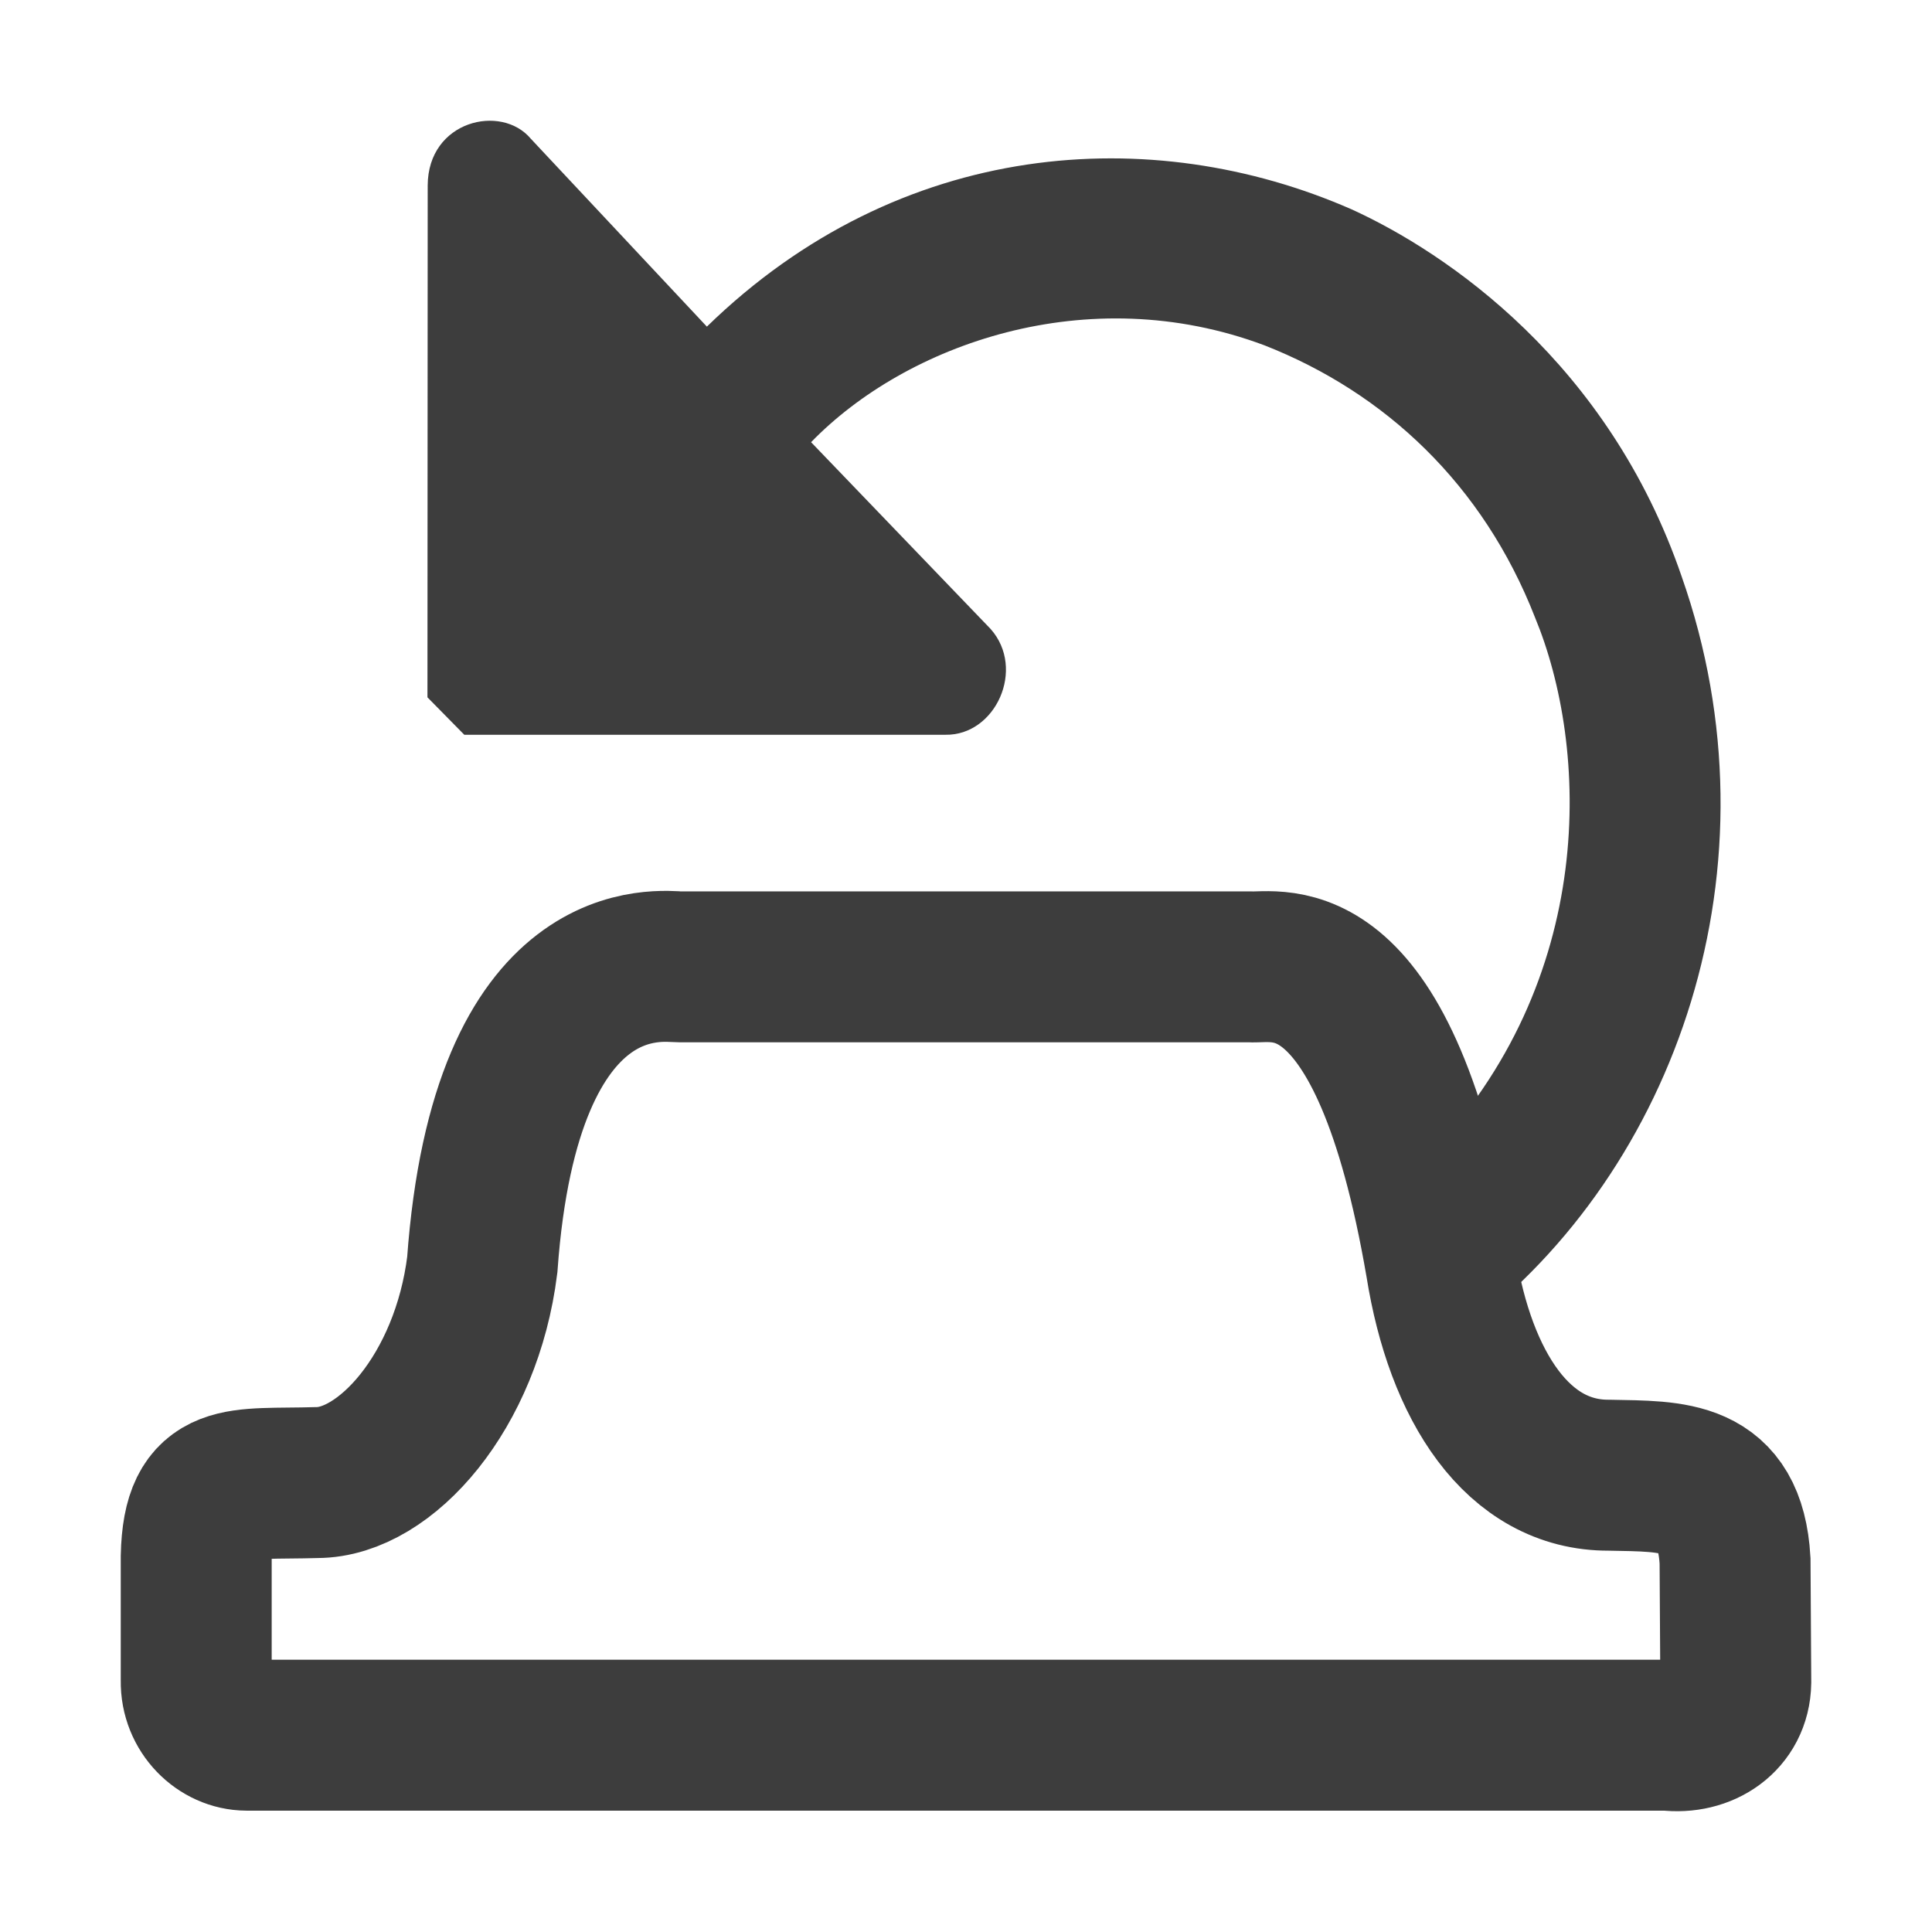
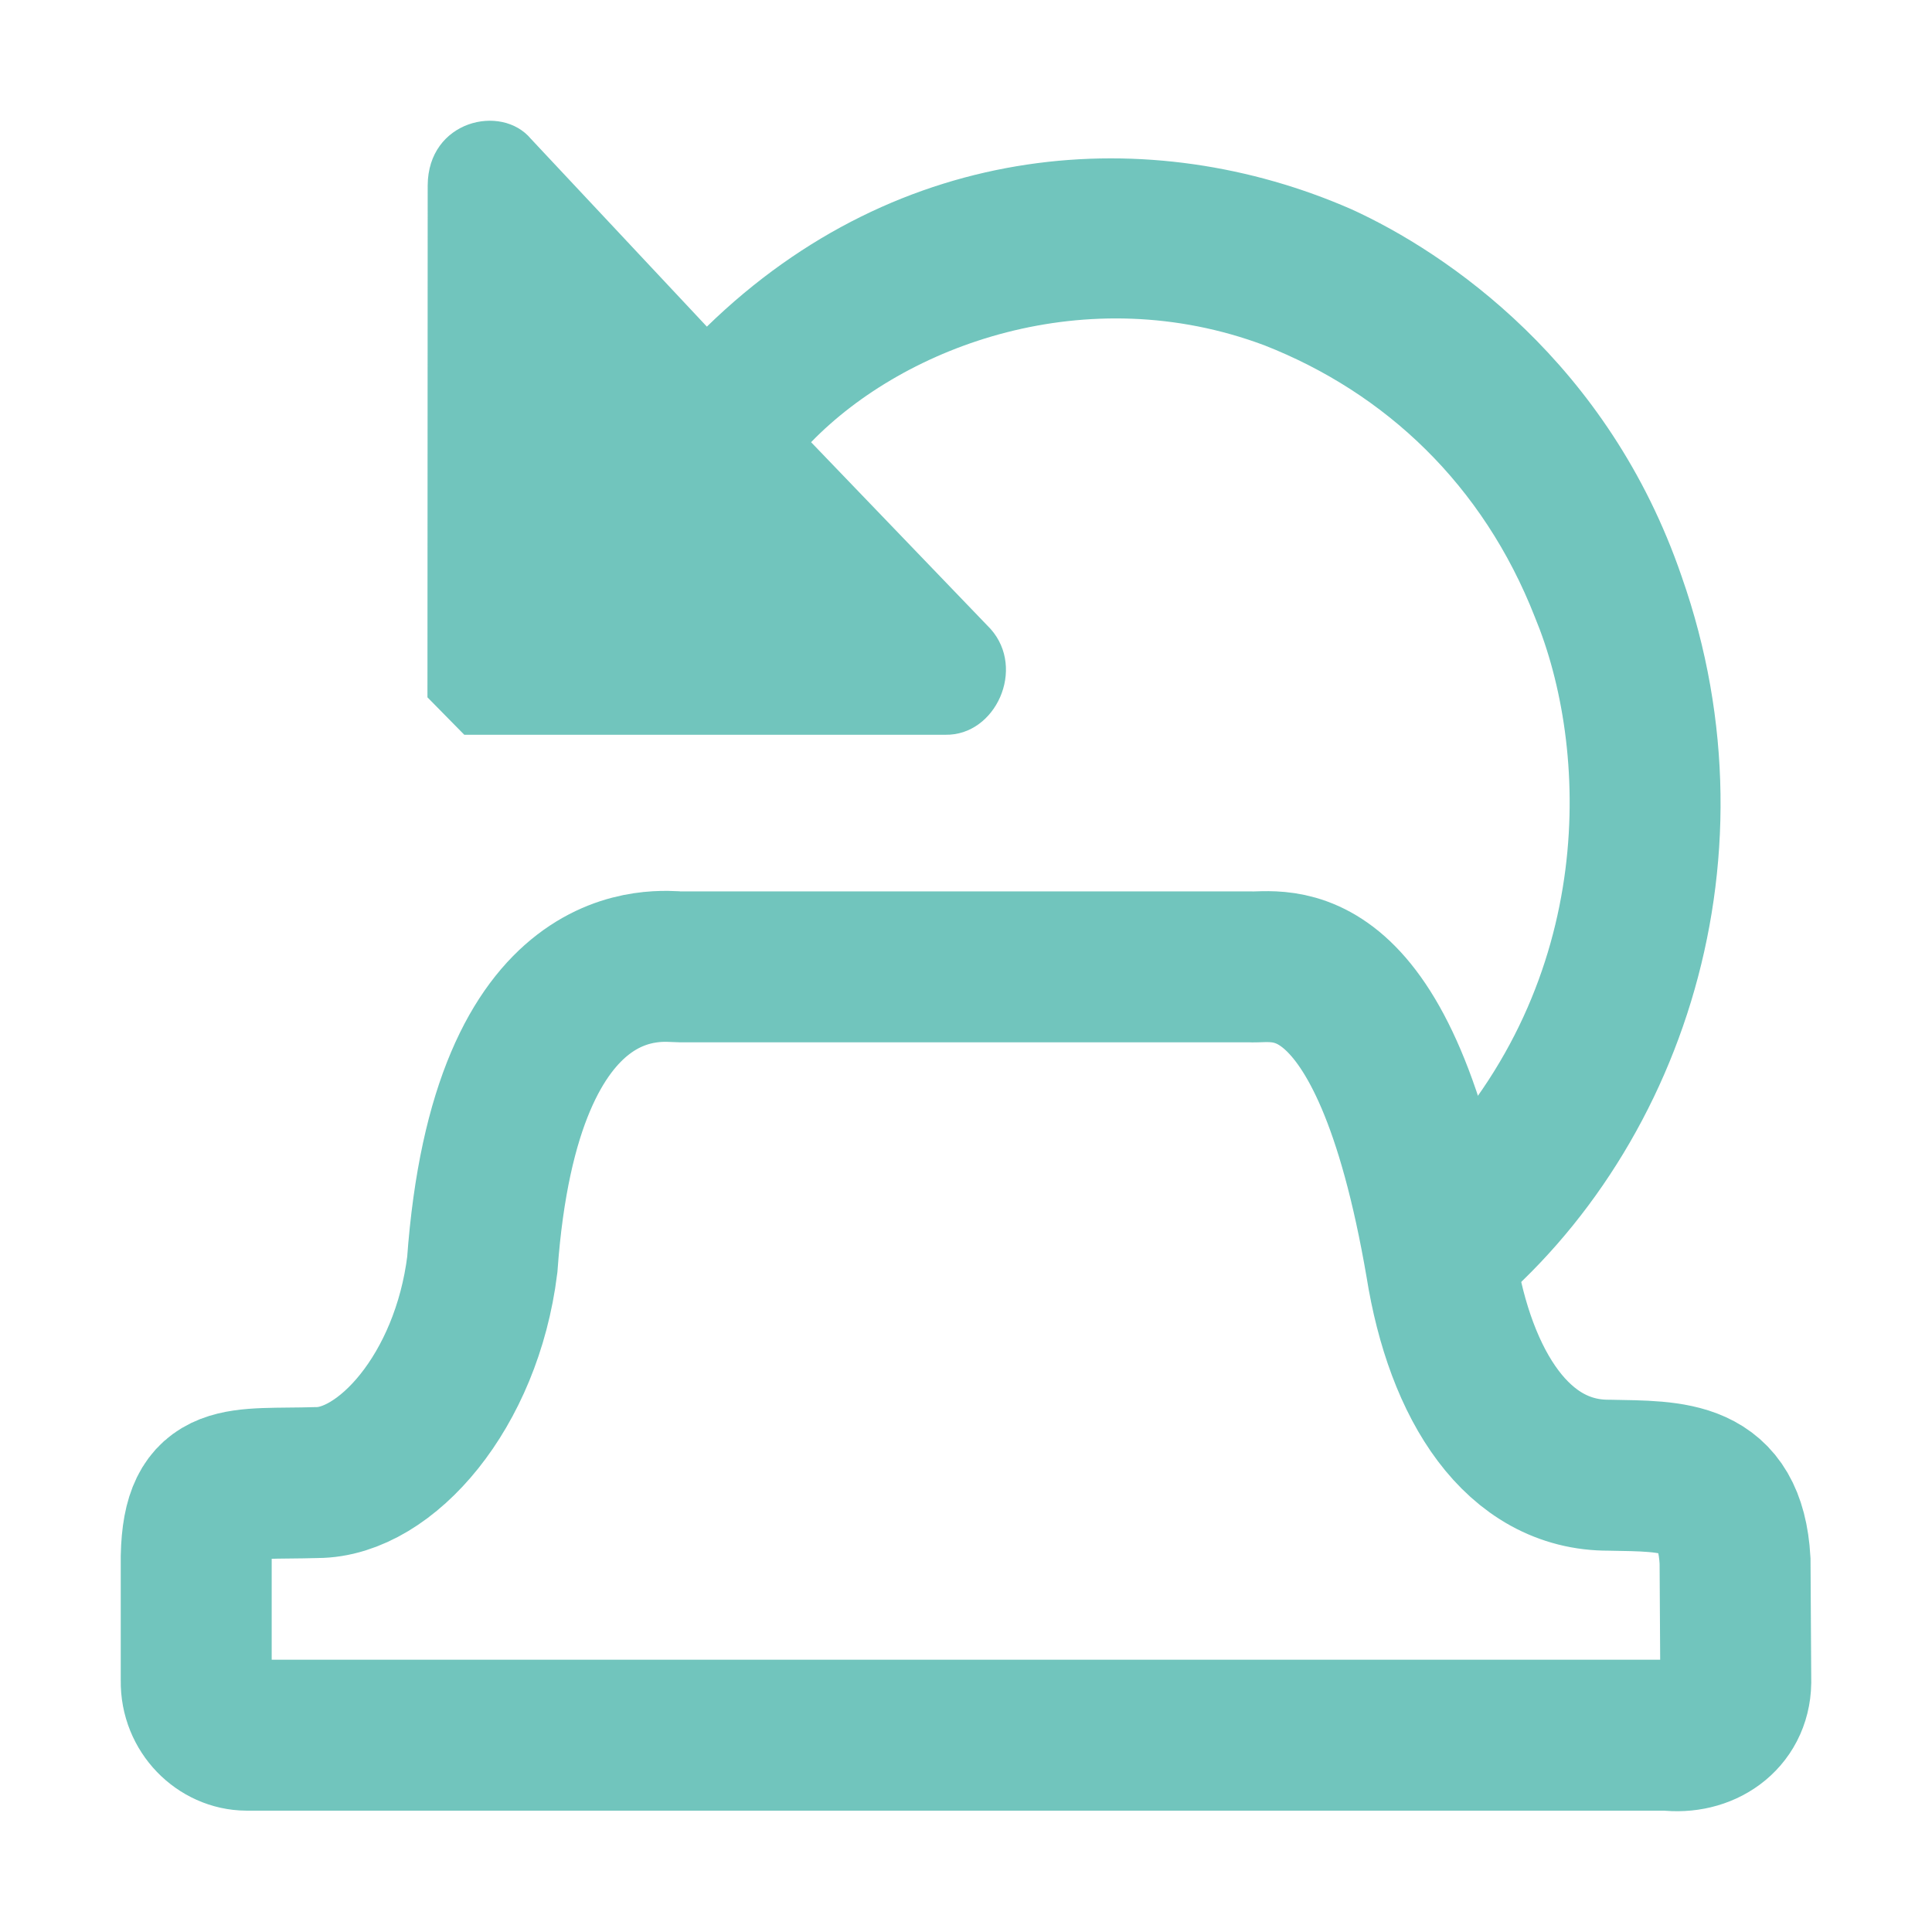
<svg xmlns="http://www.w3.org/2000/svg" version="1.1" id="svg2" width="16" height="16" viewBox="0 0 16 16">
-   <defs id="defs6" />
+   <defs id="defs6" fill="#000000" />
  <g id="g4537" style="opacity:0.8">
-     <path style="color:#000000;opacity:1;fill:#0c0c0d;fill-rule:evenodd;stroke-width:0.086;-inkscape-stroke:none;paint-order:markers stroke fill" d="m 3.542,1.536 -0.002,4.239 0.305,0.31 3.985,-3.31e-5 c 0.415,0.007 0.667,-0.546 0.374,-0.876 L 6.717,3.662 c 0.784,-0.808 2.287,-1.352 3.755,-0.802 1.001,0.393 1.81,1.154 2.239,2.25 0.447,1.077 0.528,3.005 -0.901,4.483 L 12.143,11.006 C 13.885,9.69 14.769,7.172 13.927,4.775 13.321,3.005 11.985,2.094 11.192,1.733 9.539,1.009 7.454,1.147 5.854,2.705 L 4.396,1.149 C 4.152,0.857 3.544,0.998 3.542,1.536 Z" id="path4506" />
-     <path id="path4512" d="m 1.625,12.891 c 0.015,-0.687 0.346,-0.593 0.999,-0.613 0.568,-8.6e-5 1.239,-0.753 1.37,-1.804 0.193,-2.682 1.493,-2.467 1.638,-2.467 h 0.539 4.177 c 0.233,0.016 1.117,-0.267 1.586,2.467 0.16,1.006 0.637,1.748 1.393,1.743 0.534,0.011 1,-0.014 1.042,0.708 l 0.006,1.007 c -0.005,0.3 -0.268,0.474 -0.563,0.438 H 2.042 C 1.823,14.369 1.621,14.176 1.625,13.921 Z" style="opacity:1;fill:none;fill-opacity:0;fill-rule:evenodd;stroke:#0c0c0d;stroke-width:1.25;stroke-linecap:butt;stroke-linejoin:miter;stroke-miterlimit:4;stroke-dasharray:none;stroke-opacity:1" />
+     <path style="color:#000000;opacity:1;fill:#4db6ac;fill-rule:evenodd;stroke-width:0.086;-inkscape-stroke:none;paint-order:markers stroke fill" d="m 3.542,1.536 -0.002,4.239 0.305,0.31 3.985,-3.31e-5 c 0.415,0.007 0.667,-0.546 0.374,-0.876 L 6.717,3.662 c 0.784,-0.808 2.287,-1.352 3.755,-0.802 1.001,0.393 1.81,1.154 2.239,2.25 0.447,1.077 0.528,3.005 -0.901,4.483 L 12.143,11.006 C 13.885,9.69 14.769,7.172 13.927,4.775 13.321,3.005 11.985,2.094 11.192,1.733 9.539,1.009 7.454,1.147 5.854,2.705 L 4.396,1.149 C 4.152,0.857 3.544,0.998 3.542,1.536 Z" id="path4506" />
+     <path id="path4512" d="m 1.625,12.891 c 0.015,-0.687 0.346,-0.593 0.999,-0.613 0.568,-8.6e-5 1.239,-0.753 1.37,-1.804 0.193,-2.682 1.493,-2.467 1.638,-2.467 h 0.539 4.177 c 0.233,0.016 1.117,-0.267 1.586,2.467 0.16,1.006 0.637,1.748 1.393,1.743 0.534,0.011 1,-0.014 1.042,0.708 l 0.006,1.007 c -0.005,0.3 -0.268,0.474 -0.563,0.438 H 2.042 C 1.823,14.369 1.621,14.176 1.625,13.921 Z" style="opacity:1;fill:none;fill-opacity:0;fill-rule:evenodd;stroke:#4db6ac;stroke-width:1.25;stroke-linecap:butt;stroke-linejoin:miter;stroke-miterlimit:4;stroke-dasharray:none;stroke-opacity:1" />
  </g>
</svg>
